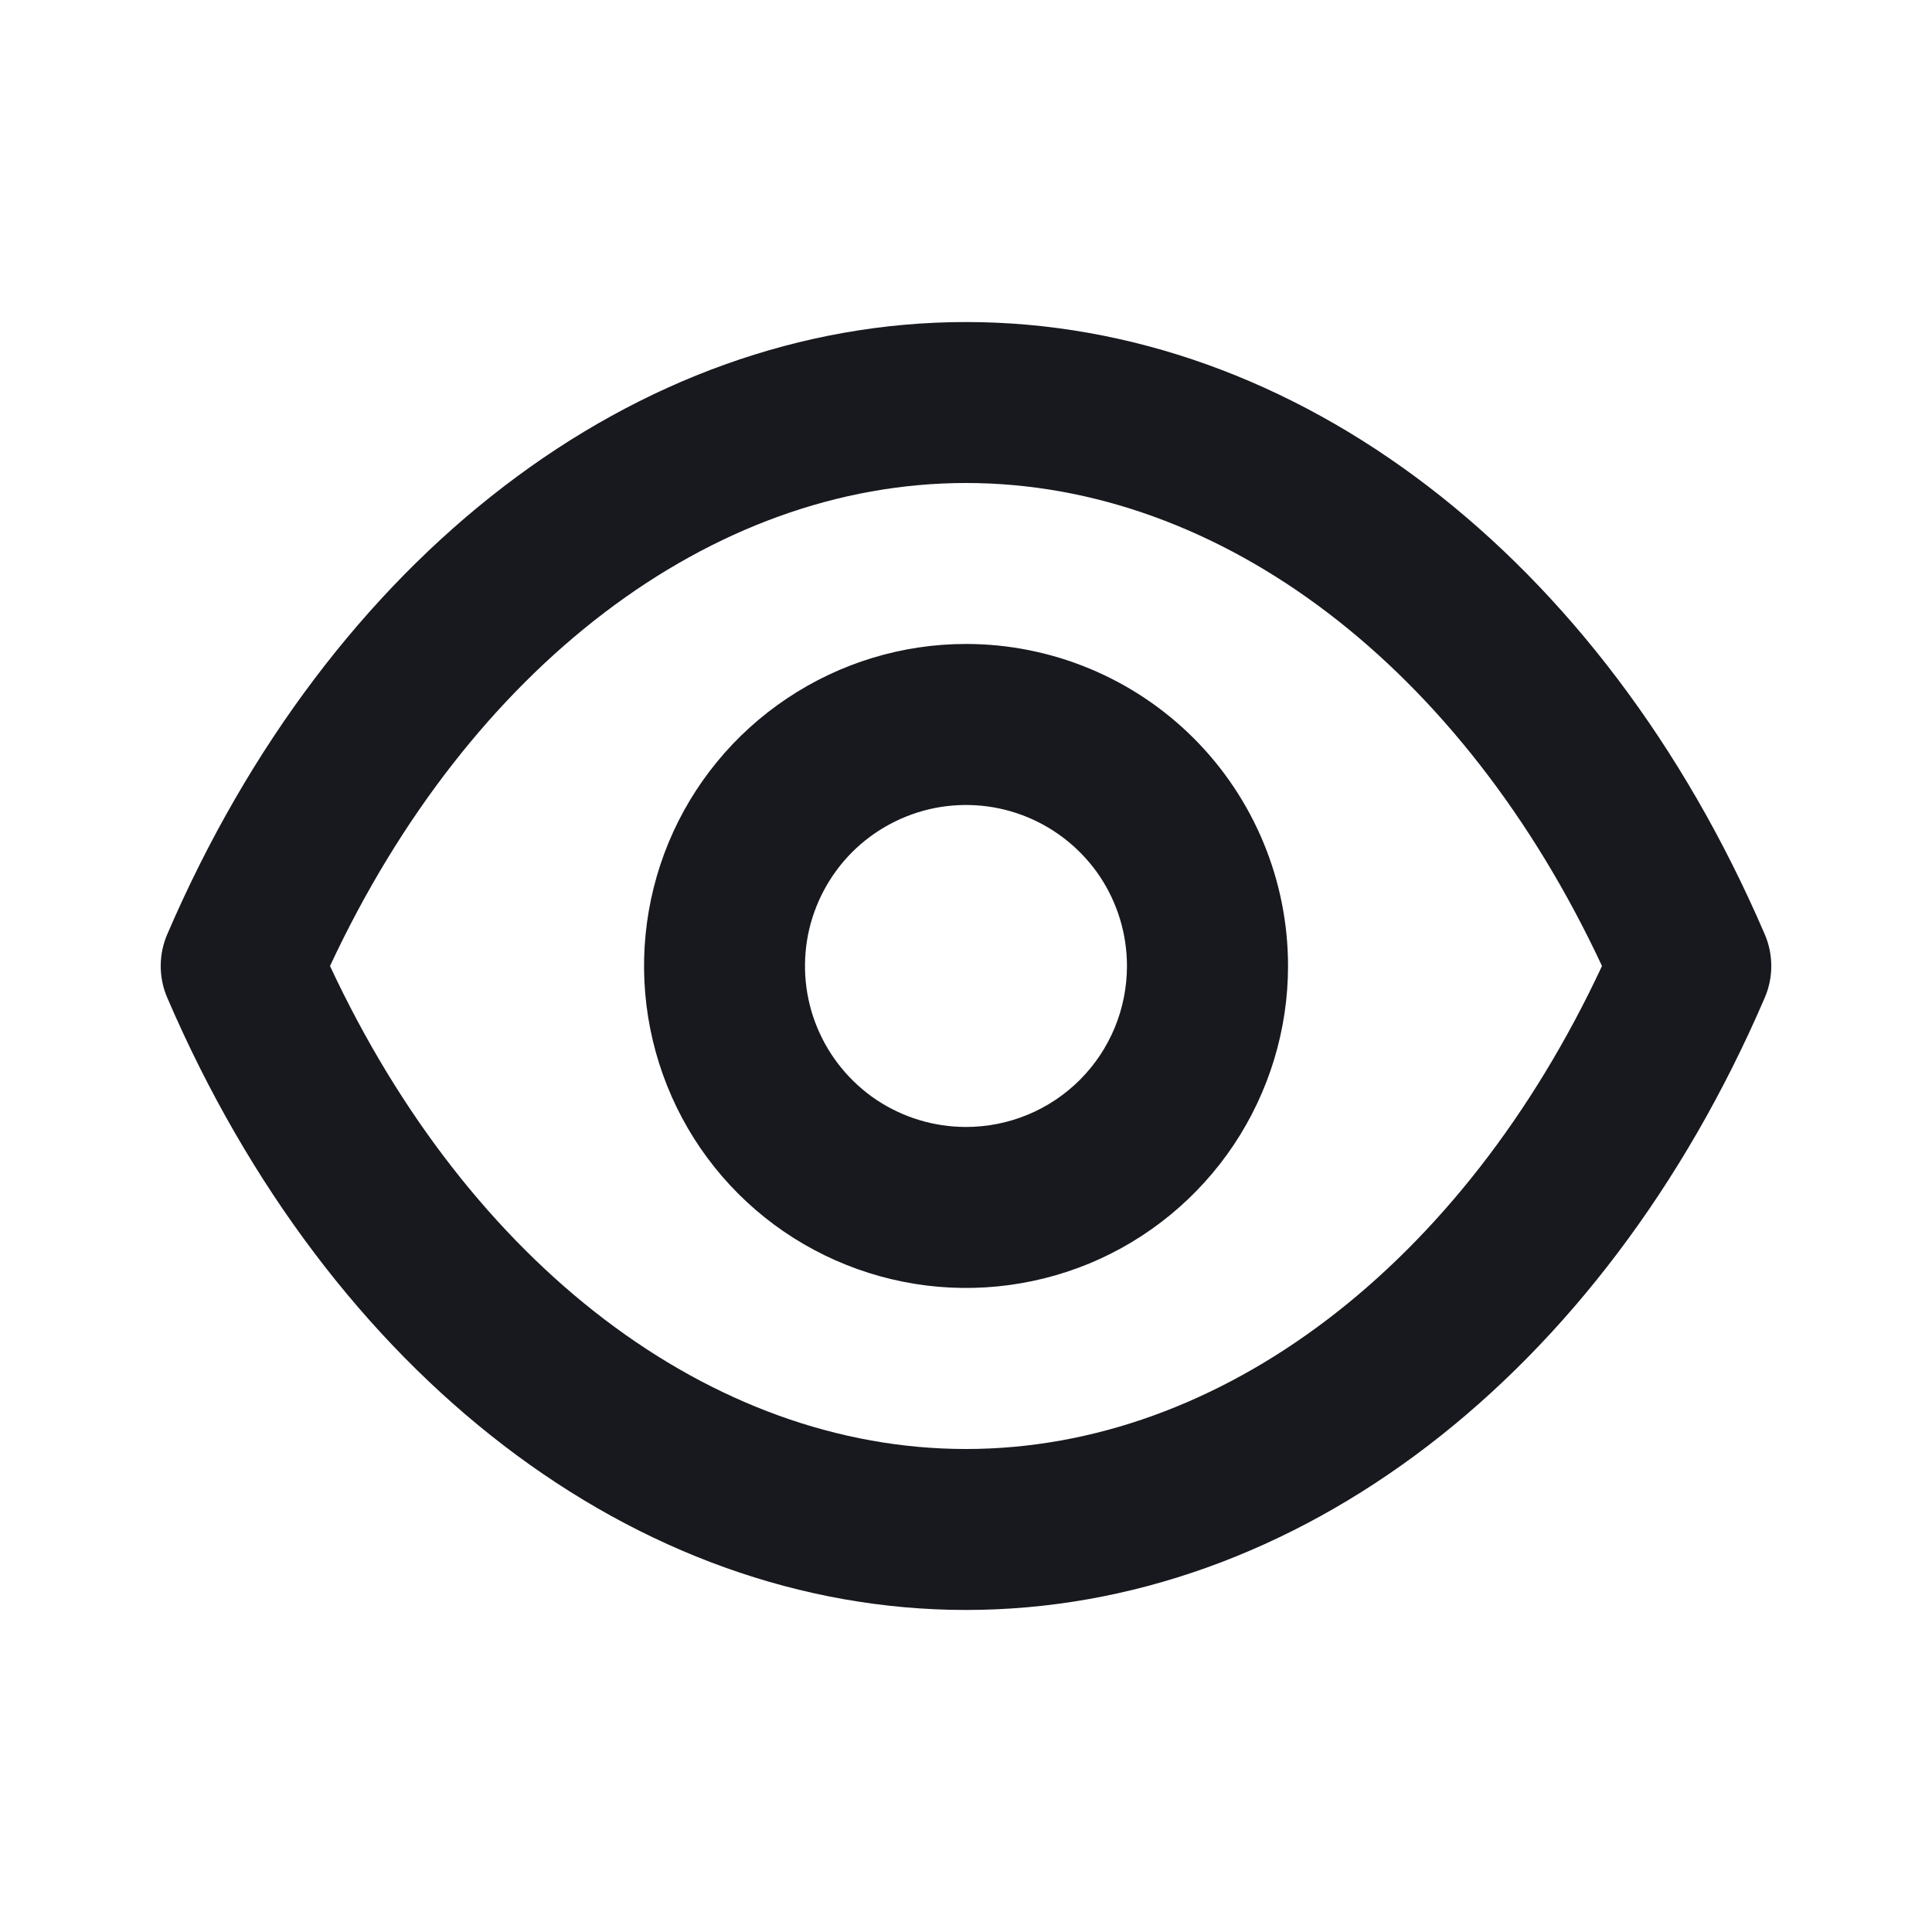
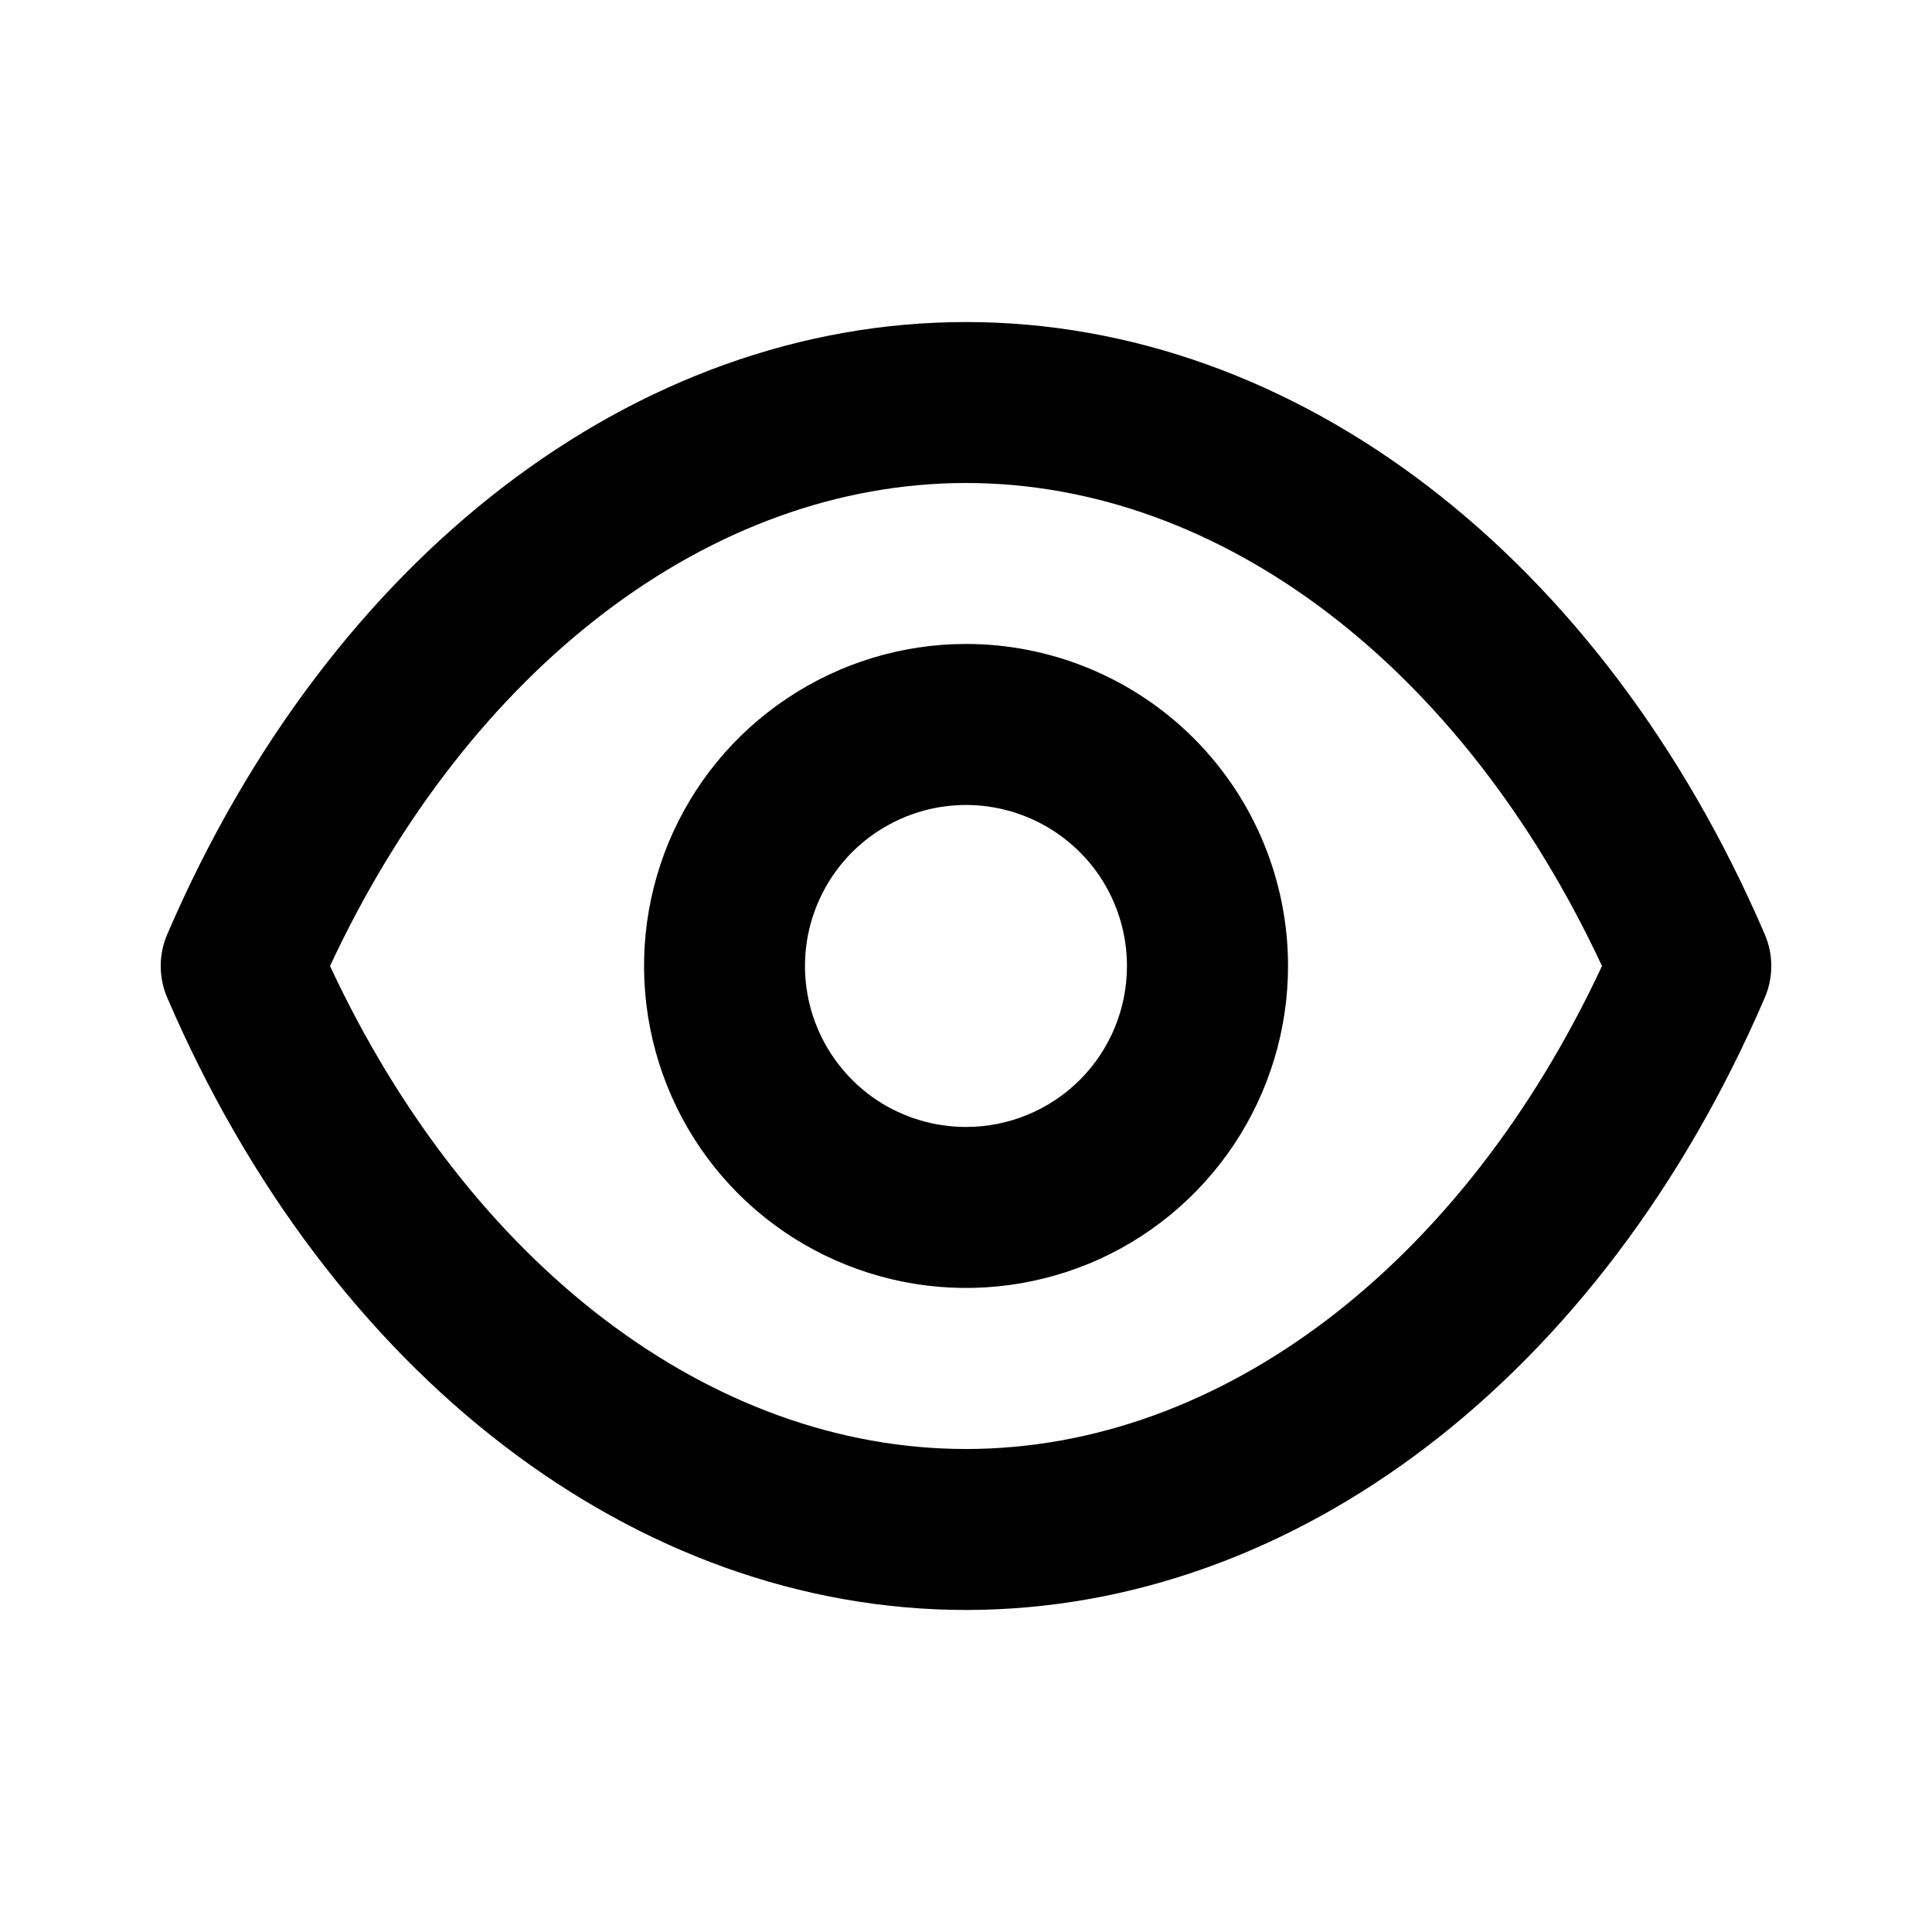
- <svg xmlns="http://www.w3.org/2000/svg" width="16" height="16" viewBox="0 0 16 16" fill="none">
-   <path d="M14.613 7.733C13.267 4.607 10.733 2.667 8 2.667C5.267 2.667 2.733 4.607 1.387 7.733C1.35 7.817 1.331 7.908 1.331 8C1.331 8.092 1.35 8.183 1.387 8.267C2.733 11.393 5.267 13.333 8 13.333C10.733 13.333 13.267 11.393 14.613 8.267C14.65 8.183 14.669 8.092 14.669 8C14.669 7.908 14.65 7.817 14.613 7.733ZM8 12C5.887 12 3.887 10.473 2.733 8C3.887 5.527 5.887 4 8 4C10.113 4 12.113 5.527 13.267 8C12.113 10.473 10.113 12 8 12ZM8 5.333C7.473 5.333 6.957 5.49 6.519 5.783C6.08 6.076 5.738 6.492 5.536 6.98C5.335 7.467 5.282 8.003 5.385 8.52C5.488 9.038 5.741 9.513 6.114 9.886C6.487 10.259 6.963 10.512 7.48 10.615C7.997 10.718 8.533 10.665 9.021 10.464C9.508 10.262 9.924 9.92 10.217 9.482C10.51 9.043 10.667 8.527 10.667 8C10.667 7.293 10.386 6.614 9.886 6.114C9.386 5.614 8.707 5.333 8 5.333ZM8 9.333C7.736 9.333 7.479 9.255 7.259 9.109C7.04 8.962 6.869 8.754 6.768 8.51C6.667 8.267 6.641 7.999 6.692 7.74C6.744 7.481 6.871 7.244 7.057 7.057C7.244 6.871 7.481 6.744 7.74 6.692C7.999 6.641 8.267 6.667 8.51 6.768C8.754 6.869 8.962 7.04 9.109 7.259C9.255 7.479 9.333 7.736 9.333 8C9.333 8.354 9.193 8.693 8.943 8.943C8.693 9.193 8.354 9.333 8 9.333Z" fill="#18191F" />
+ <svg xmlns="http://www.w3.org/2000/svg" width="16" height="16" viewBox="0 0 16 16" fill="current">
+   <path d="M14.613 7.733C13.267 4.607 10.733 2.667 8 2.667C5.267 2.667 2.733 4.607 1.387 7.733C1.35 7.817 1.331 7.908 1.331 8C1.331 8.092 1.35 8.183 1.387 8.267C2.733 11.393 5.267 13.333 8 13.333C10.733 13.333 13.267 11.393 14.613 8.267C14.65 8.183 14.669 8.092 14.669 8C14.669 7.908 14.65 7.817 14.613 7.733ZM8 12C5.887 12 3.887 10.473 2.733 8C3.887 5.527 5.887 4 8 4C10.113 4 12.113 5.527 13.267 8C12.113 10.473 10.113 12 8 12ZM8 5.333C7.473 5.333 6.957 5.49 6.519 5.783C6.08 6.076 5.738 6.492 5.536 6.98C5.335 7.467 5.282 8.003 5.385 8.52C5.488 9.038 5.741 9.513 6.114 9.886C6.487 10.259 6.963 10.512 7.48 10.615C7.997 10.718 8.533 10.665 9.021 10.464C9.508 10.262 9.924 9.92 10.217 9.482C10.51 9.043 10.667 8.527 10.667 8C10.667 7.293 10.386 6.614 9.886 6.114C9.386 5.614 8.707 5.333 8 5.333ZM8 9.333C7.736 9.333 7.479 9.255 7.259 9.109C7.04 8.962 6.869 8.754 6.768 8.51C6.667 8.267 6.641 7.999 6.692 7.74C6.744 7.481 6.871 7.244 7.057 7.057C7.244 6.871 7.481 6.744 7.74 6.692C7.999 6.641 8.267 6.667 8.51 6.768C8.754 6.869 8.962 7.04 9.109 7.259C9.255 7.479 9.333 7.736 9.333 8C9.333 8.354 9.193 8.693 8.943 8.943C8.693 9.193 8.354 9.333 8 9.333Z" fill="current" />
</svg>
